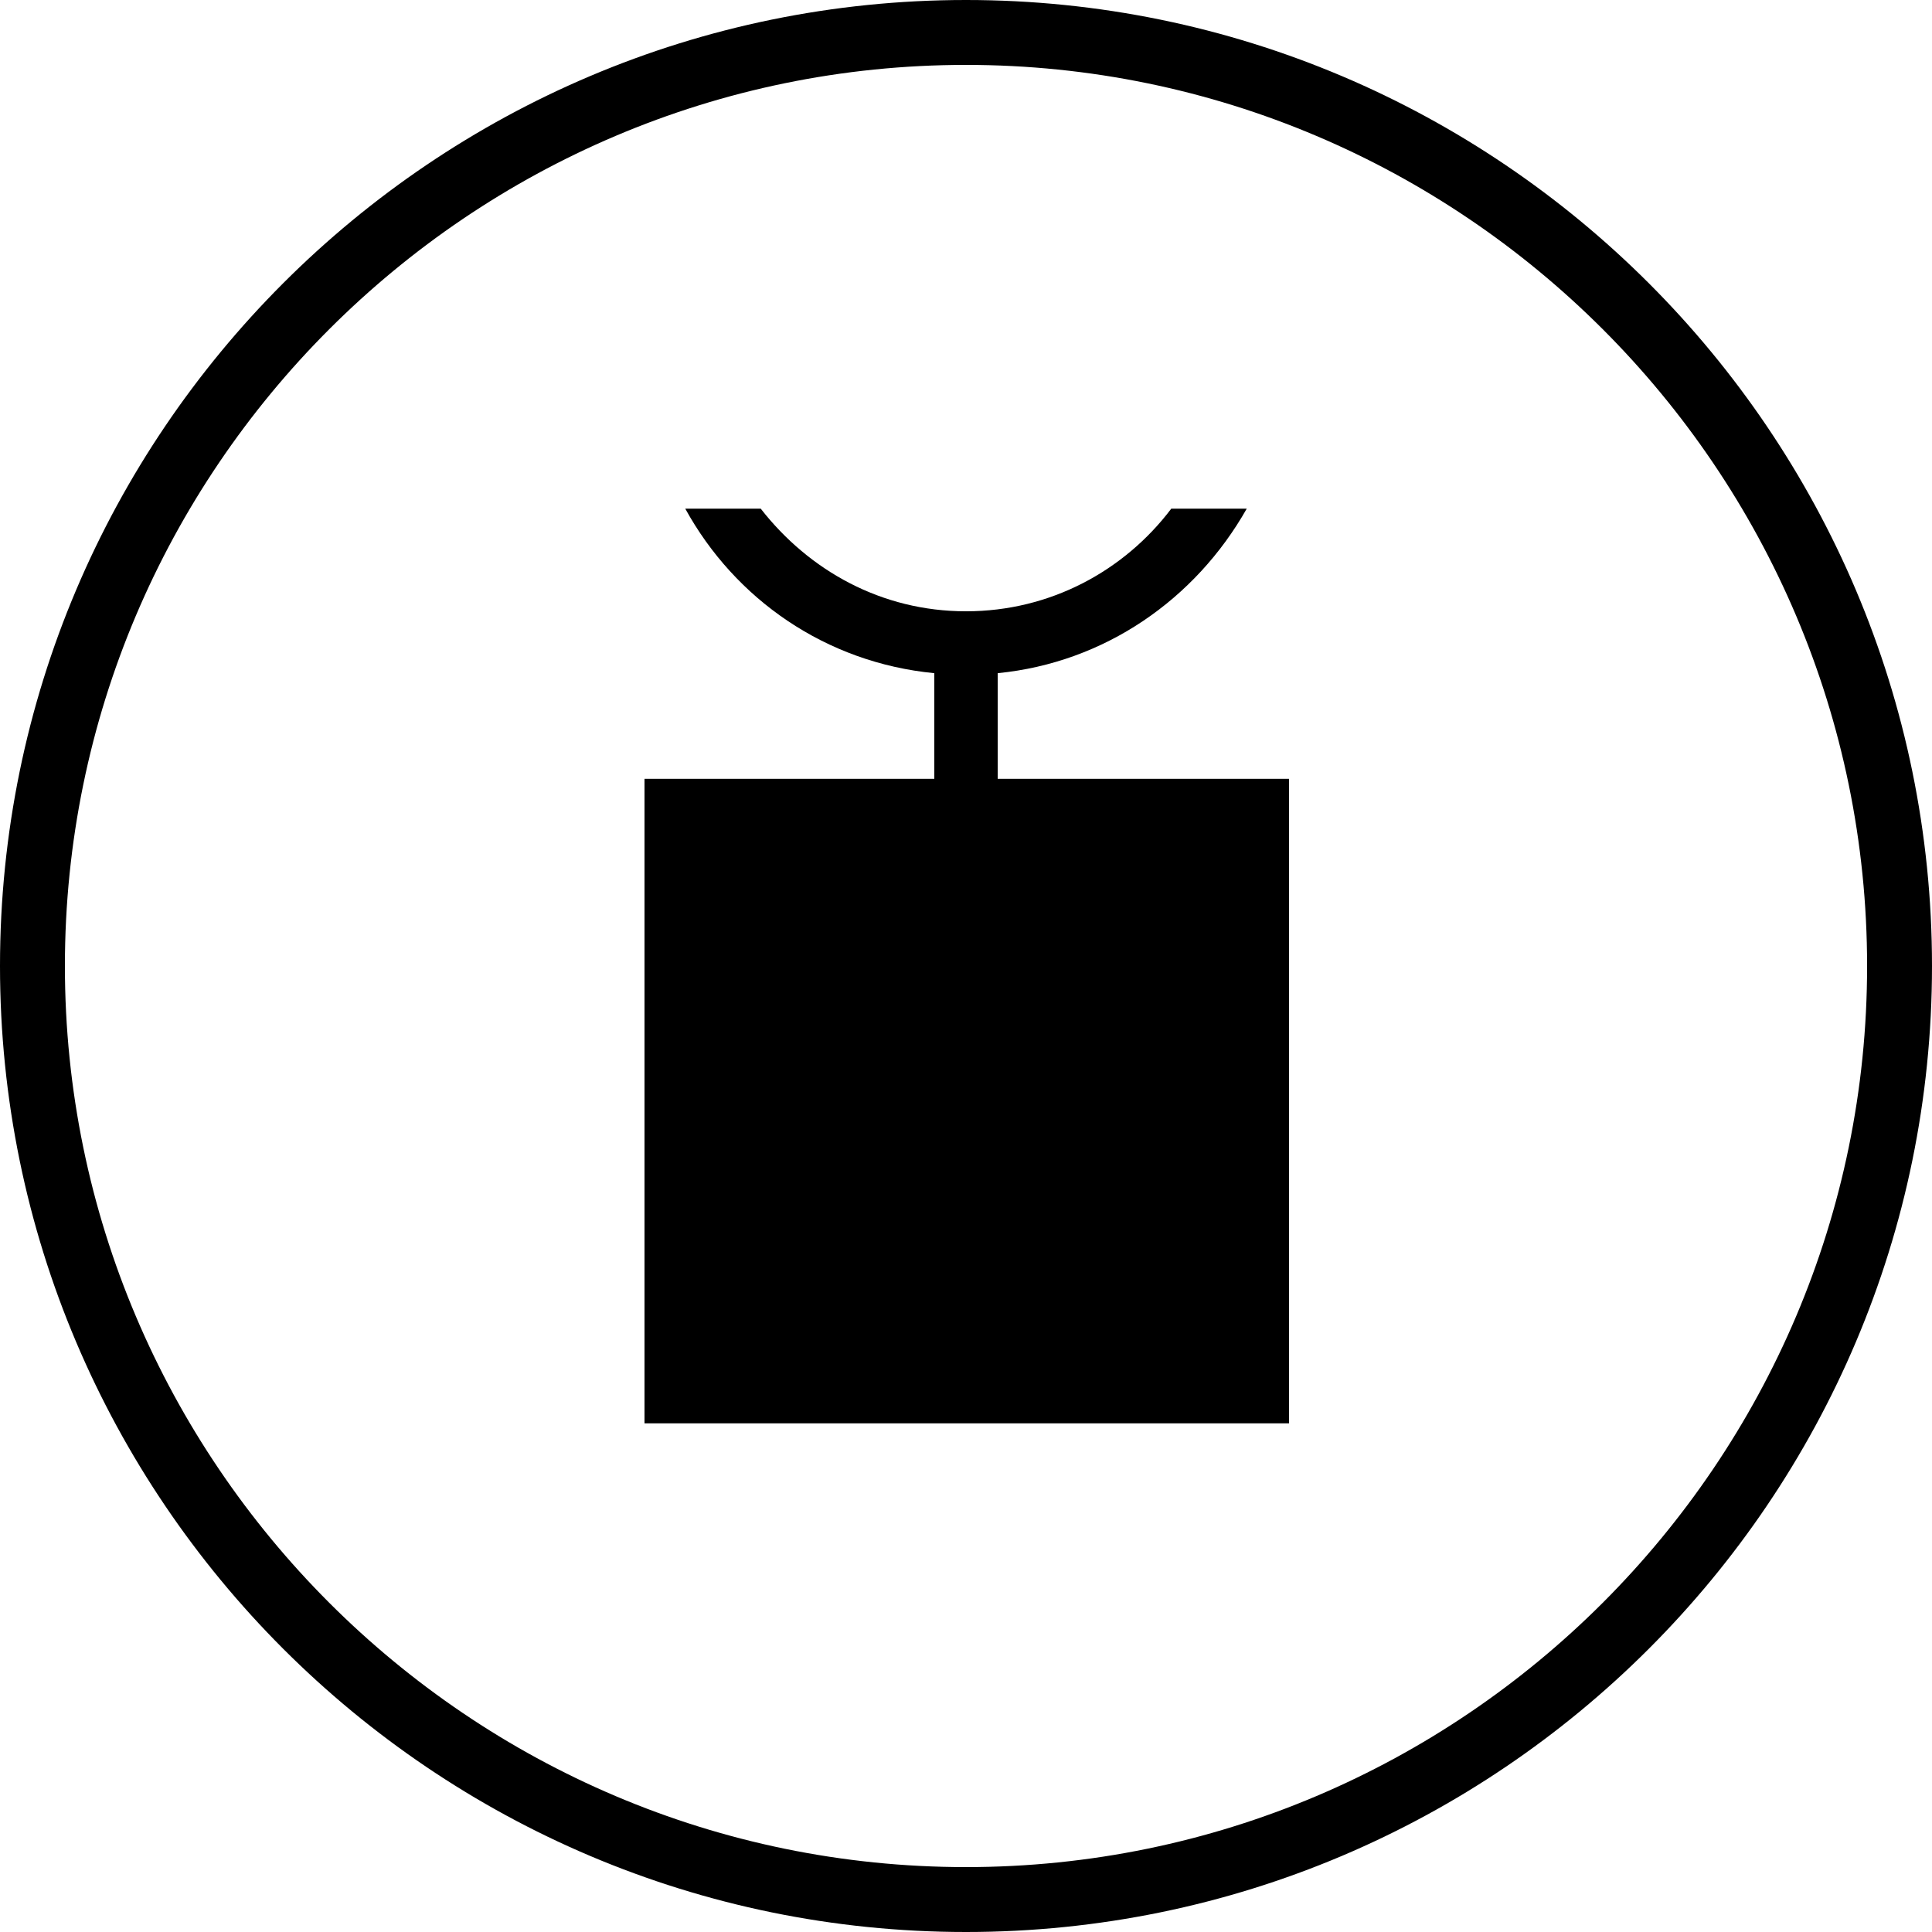
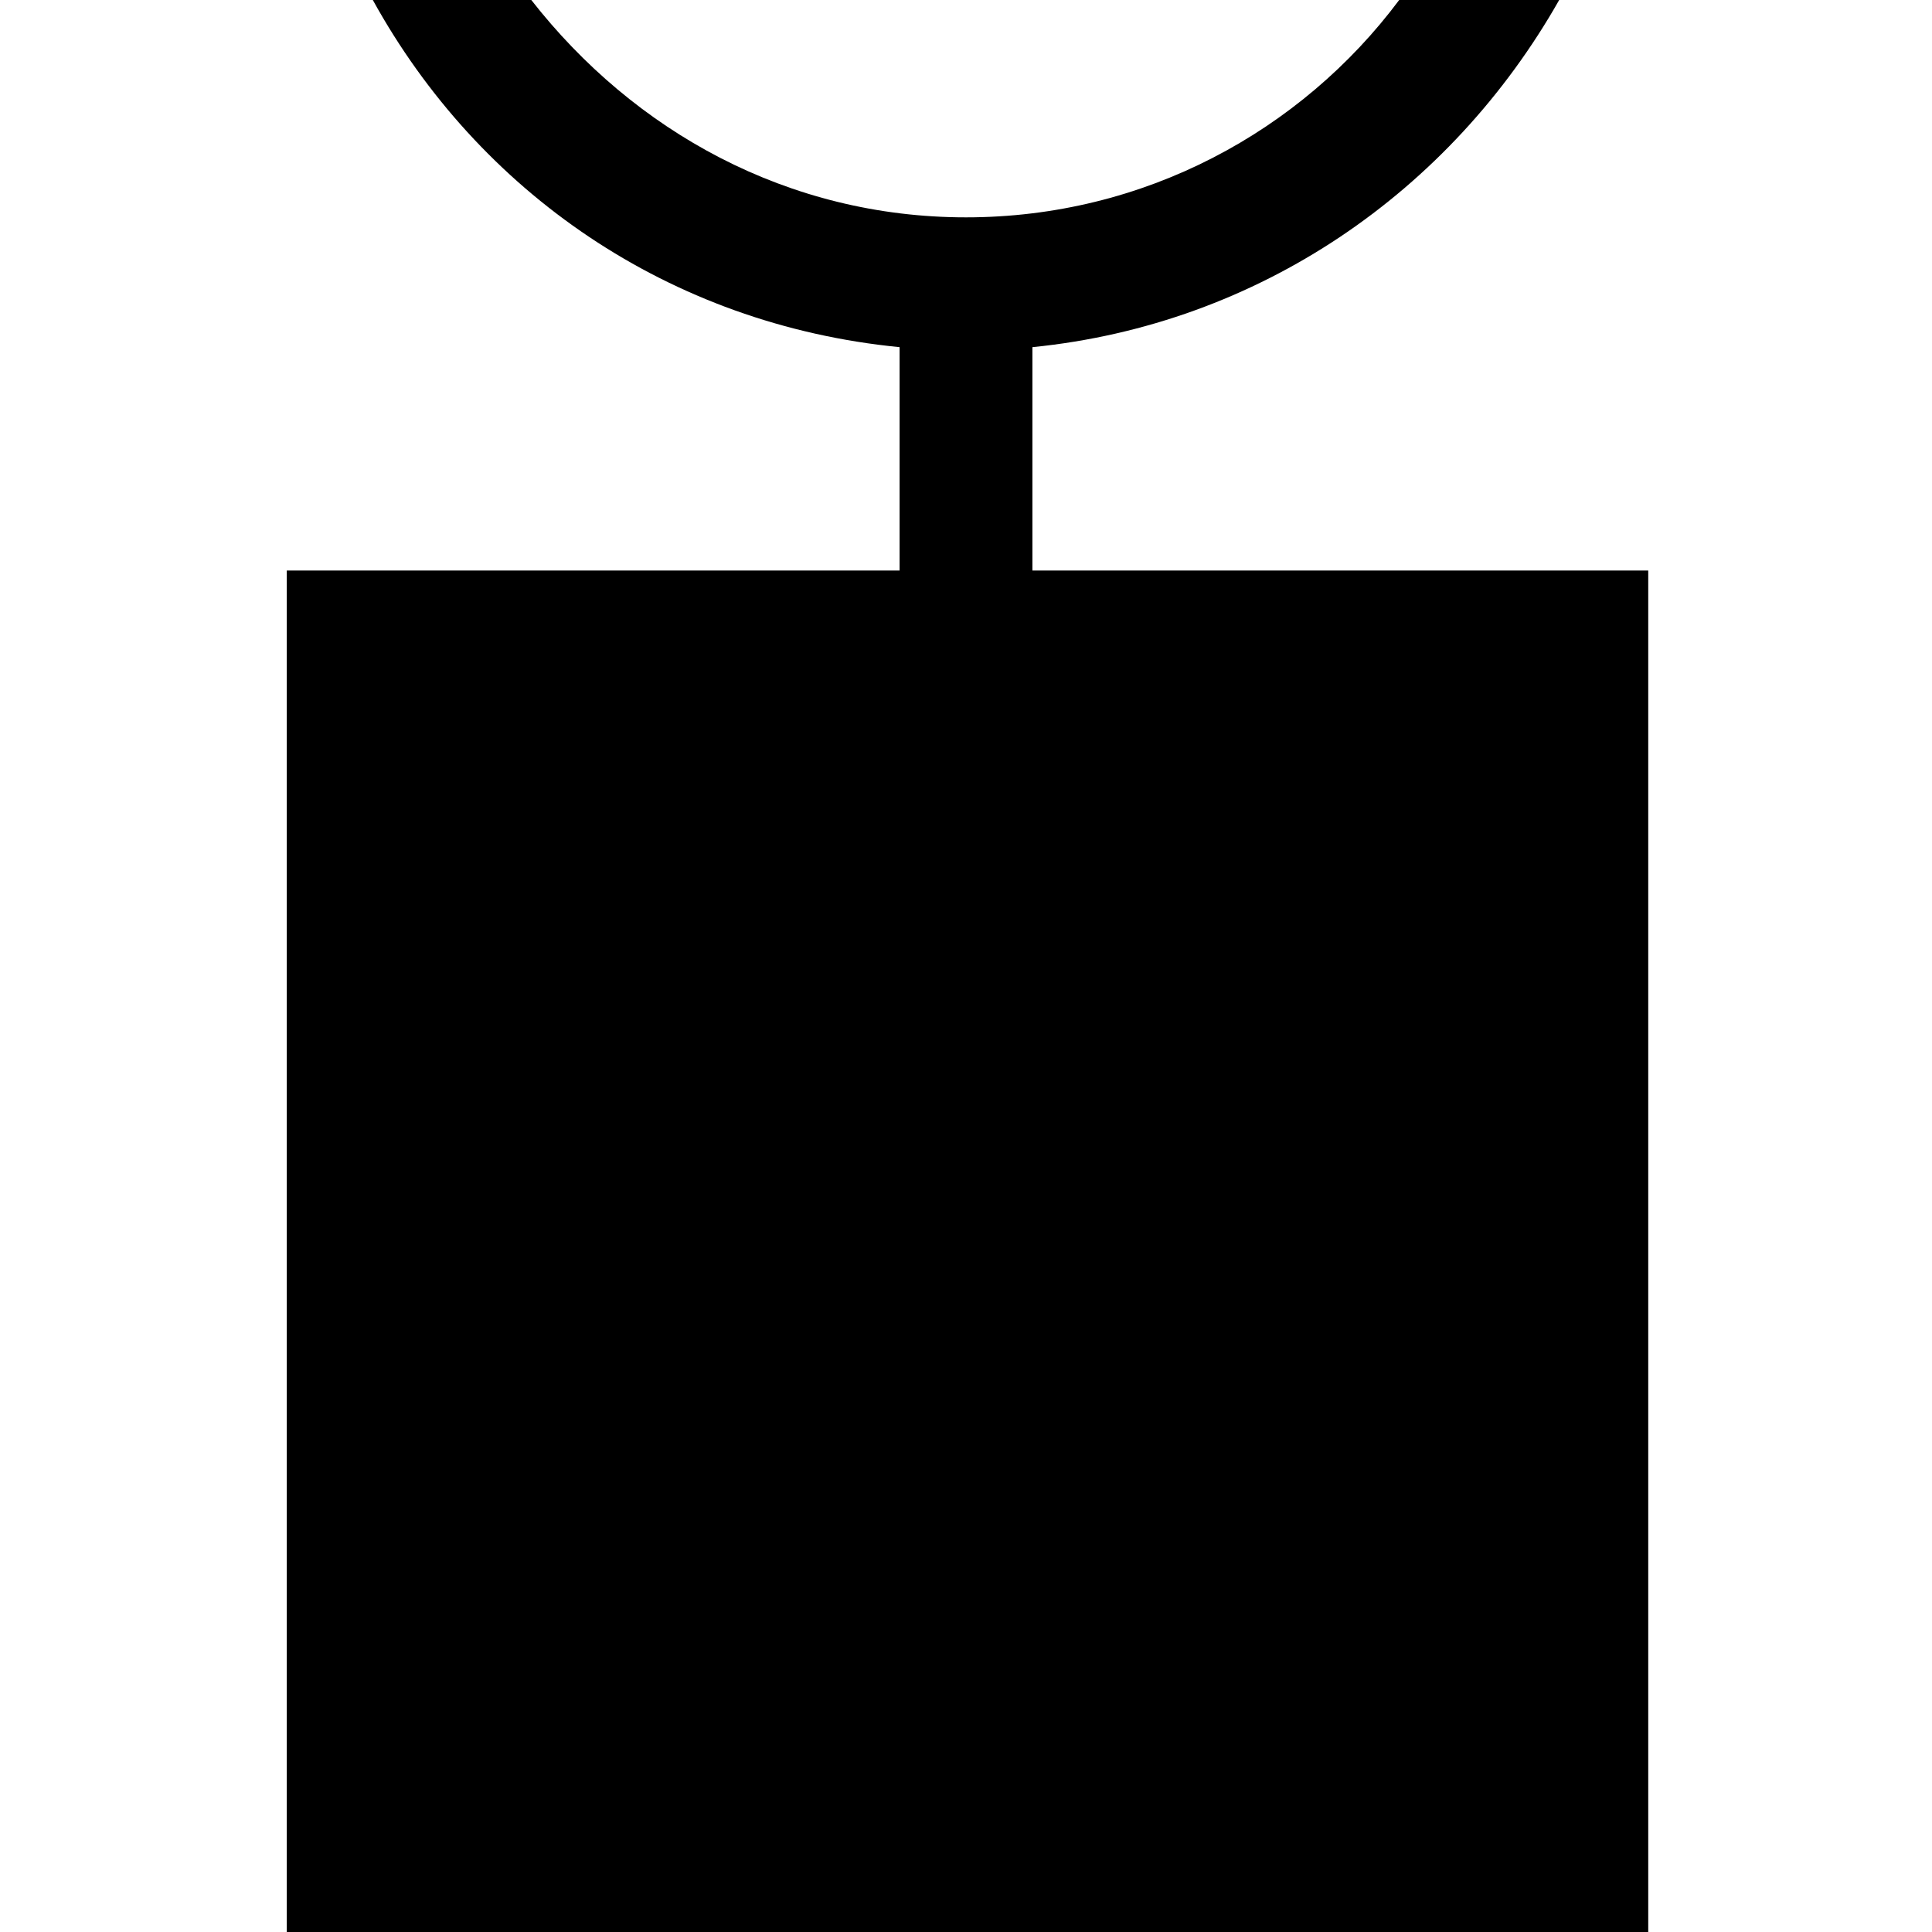
<svg xmlns="http://www.w3.org/2000/svg" version="1.1" id="Layer_1" x="0px" y="0px" viewBox="0 0 128 128" style="enable-background:new 0 0 128 128;" xml:space="preserve">
-   <g>
-     <path d="M66.1,51.6v-7c7.1-0.7,13.1-4.9,16.5-10.9h-5c-3.1,4.1-8,6.8-13.6,6.8s-10.4-2.7-13.6-6.8h-5c3.3,6,9.3,10.2,16.5,10.9v7   H42.7v42.7h42.7V51.6H66.1z" />
-     <path d="M64,4.3c32.9,0,59.7,26.8,59.7,59.7S96.9,123.7,64,123.7S4.3,96.9,4.3,64S31.1,4.3,64,4.3 M64,0C28.7,0,0,28.7,0,64   s28.7,64,64,64s64-28.7,64-64S99.3,0,64,0L64,0z" />
-   </g>
+   <path d="M68.4,37.8V23c15-1.5,27.7-10.3,34.9-23H92.7c-6.5,8.7-16.9,14.4-28.7,14.4S42,8.7,35.2,0H24.7c7,12.7,19.6,21.5,34.9,23  v14.8H19V128h90.2V37.8H68.4z" />
</svg>
